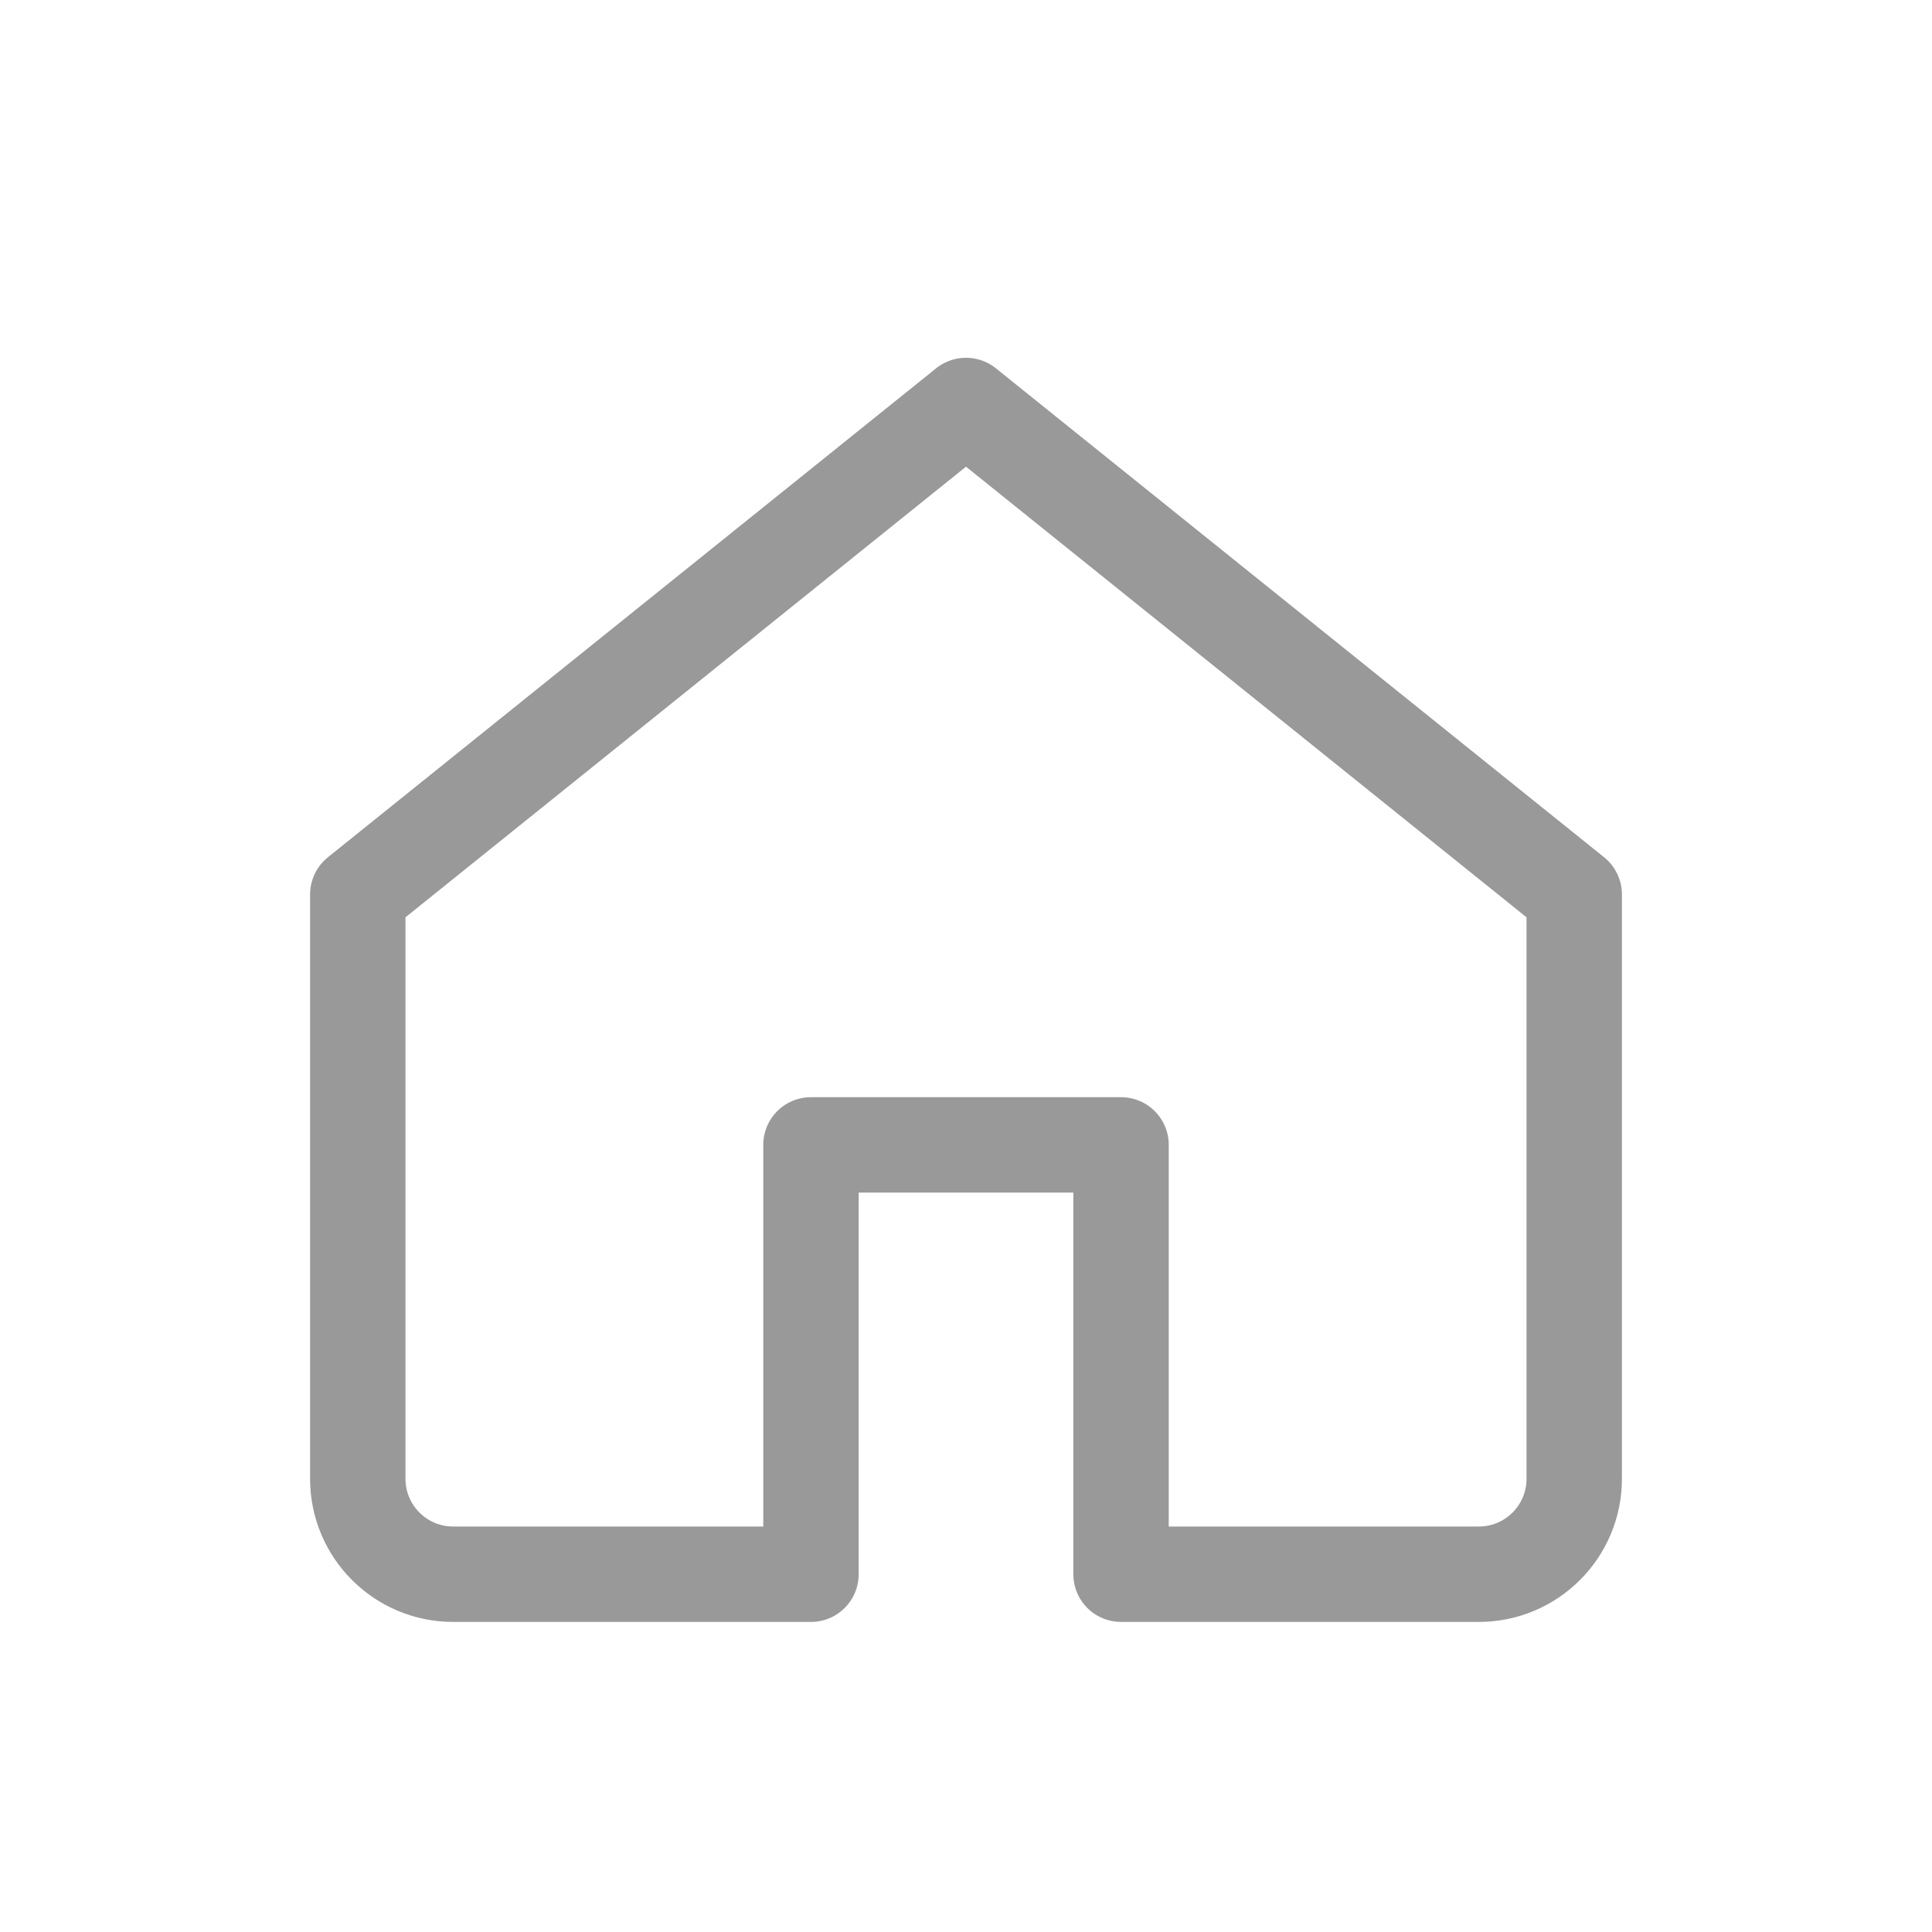
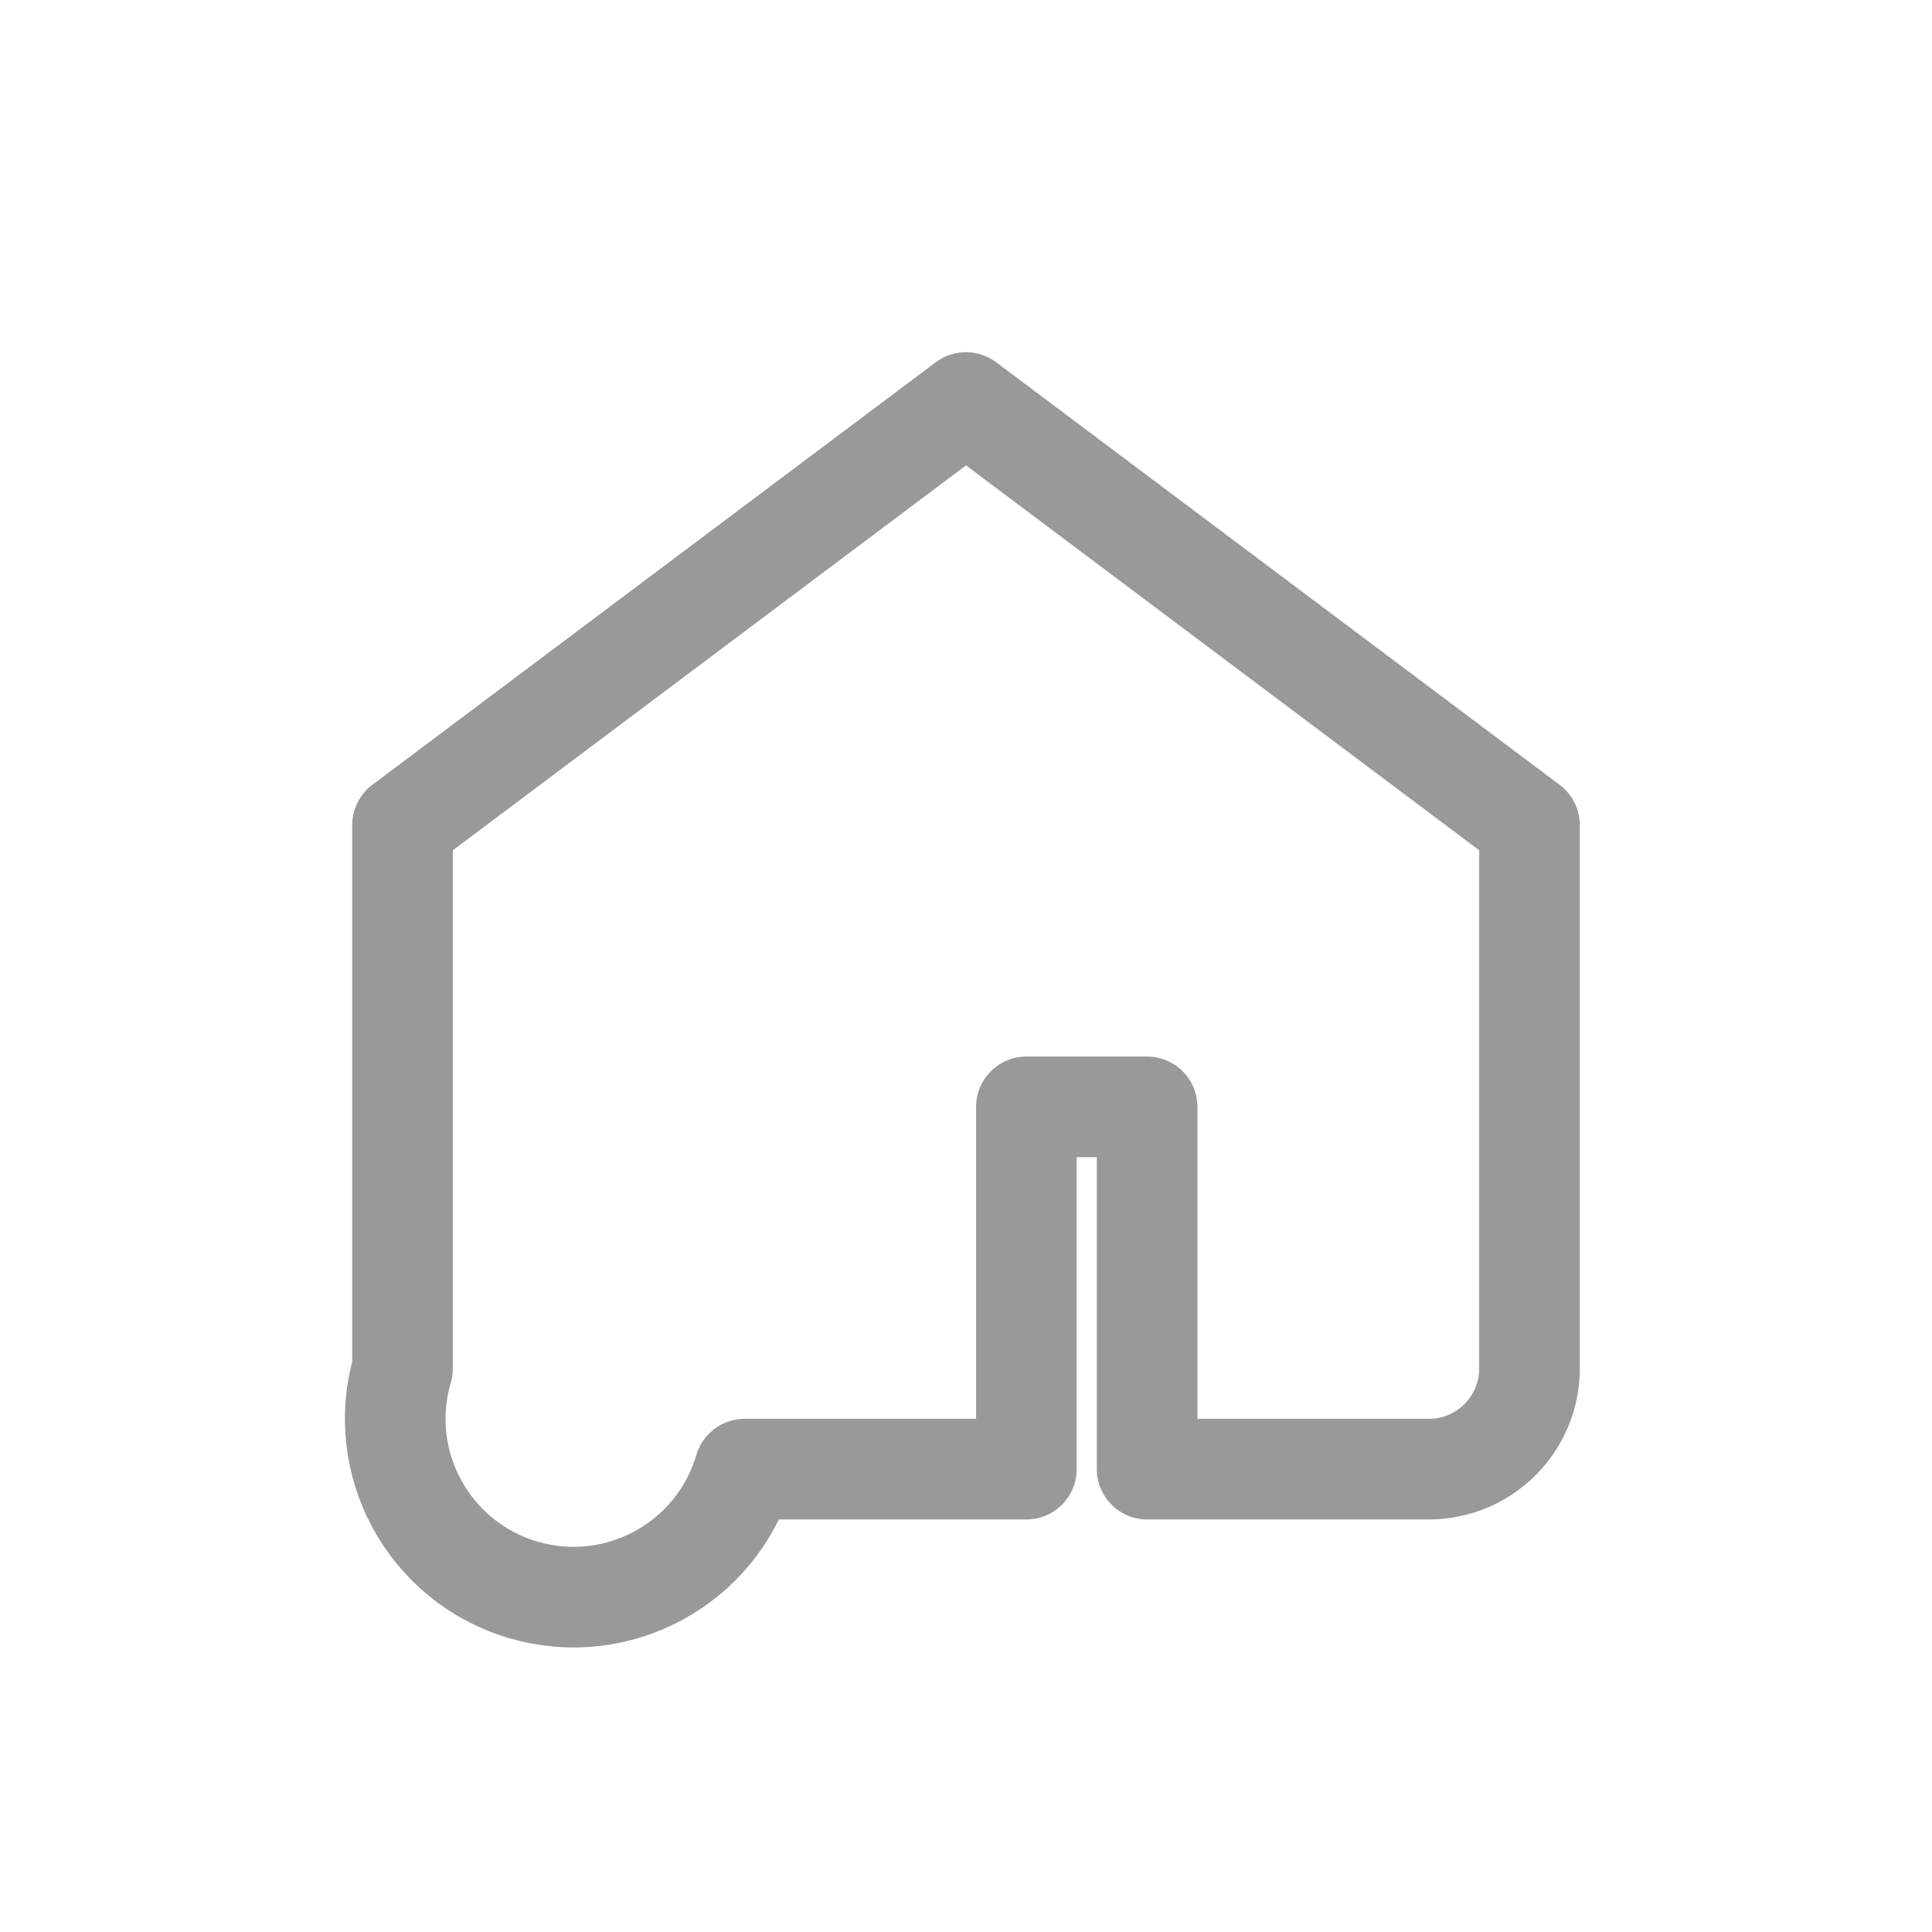
- <svg xmlns="http://www.w3.org/2000/svg" width="81" height="81" viewBox="0 0 81 81">
-   <g fill="none" fill-rule="evenodd">
-     <rect width="81" height="81" />
-     <path d="M40.5 17L15 37.5V62a4 4 0 0 0 4 4h15V48h13v18h15a4 4 0 0 0 4-4V37.5L40.5 17z" stroke="#999999" stroke-width="4" stroke-linejoin="round" />
-   </g>
+ <svg xmlns="http://www.w3.org/2000/svg" width="48" height="48" viewBox="0 0 48 48" fill="none">
+   <path d="M10 20.5L24 10l14 10.5V34a2.5 2.5 0 0 1-2.5 2.5h-7v-9h-3v9h-7A2.5 2.5 0 0 1 10 34V20.5Z" stroke="#999999" stroke-width="2.5" stroke-linejoin="round" />
</svg>
